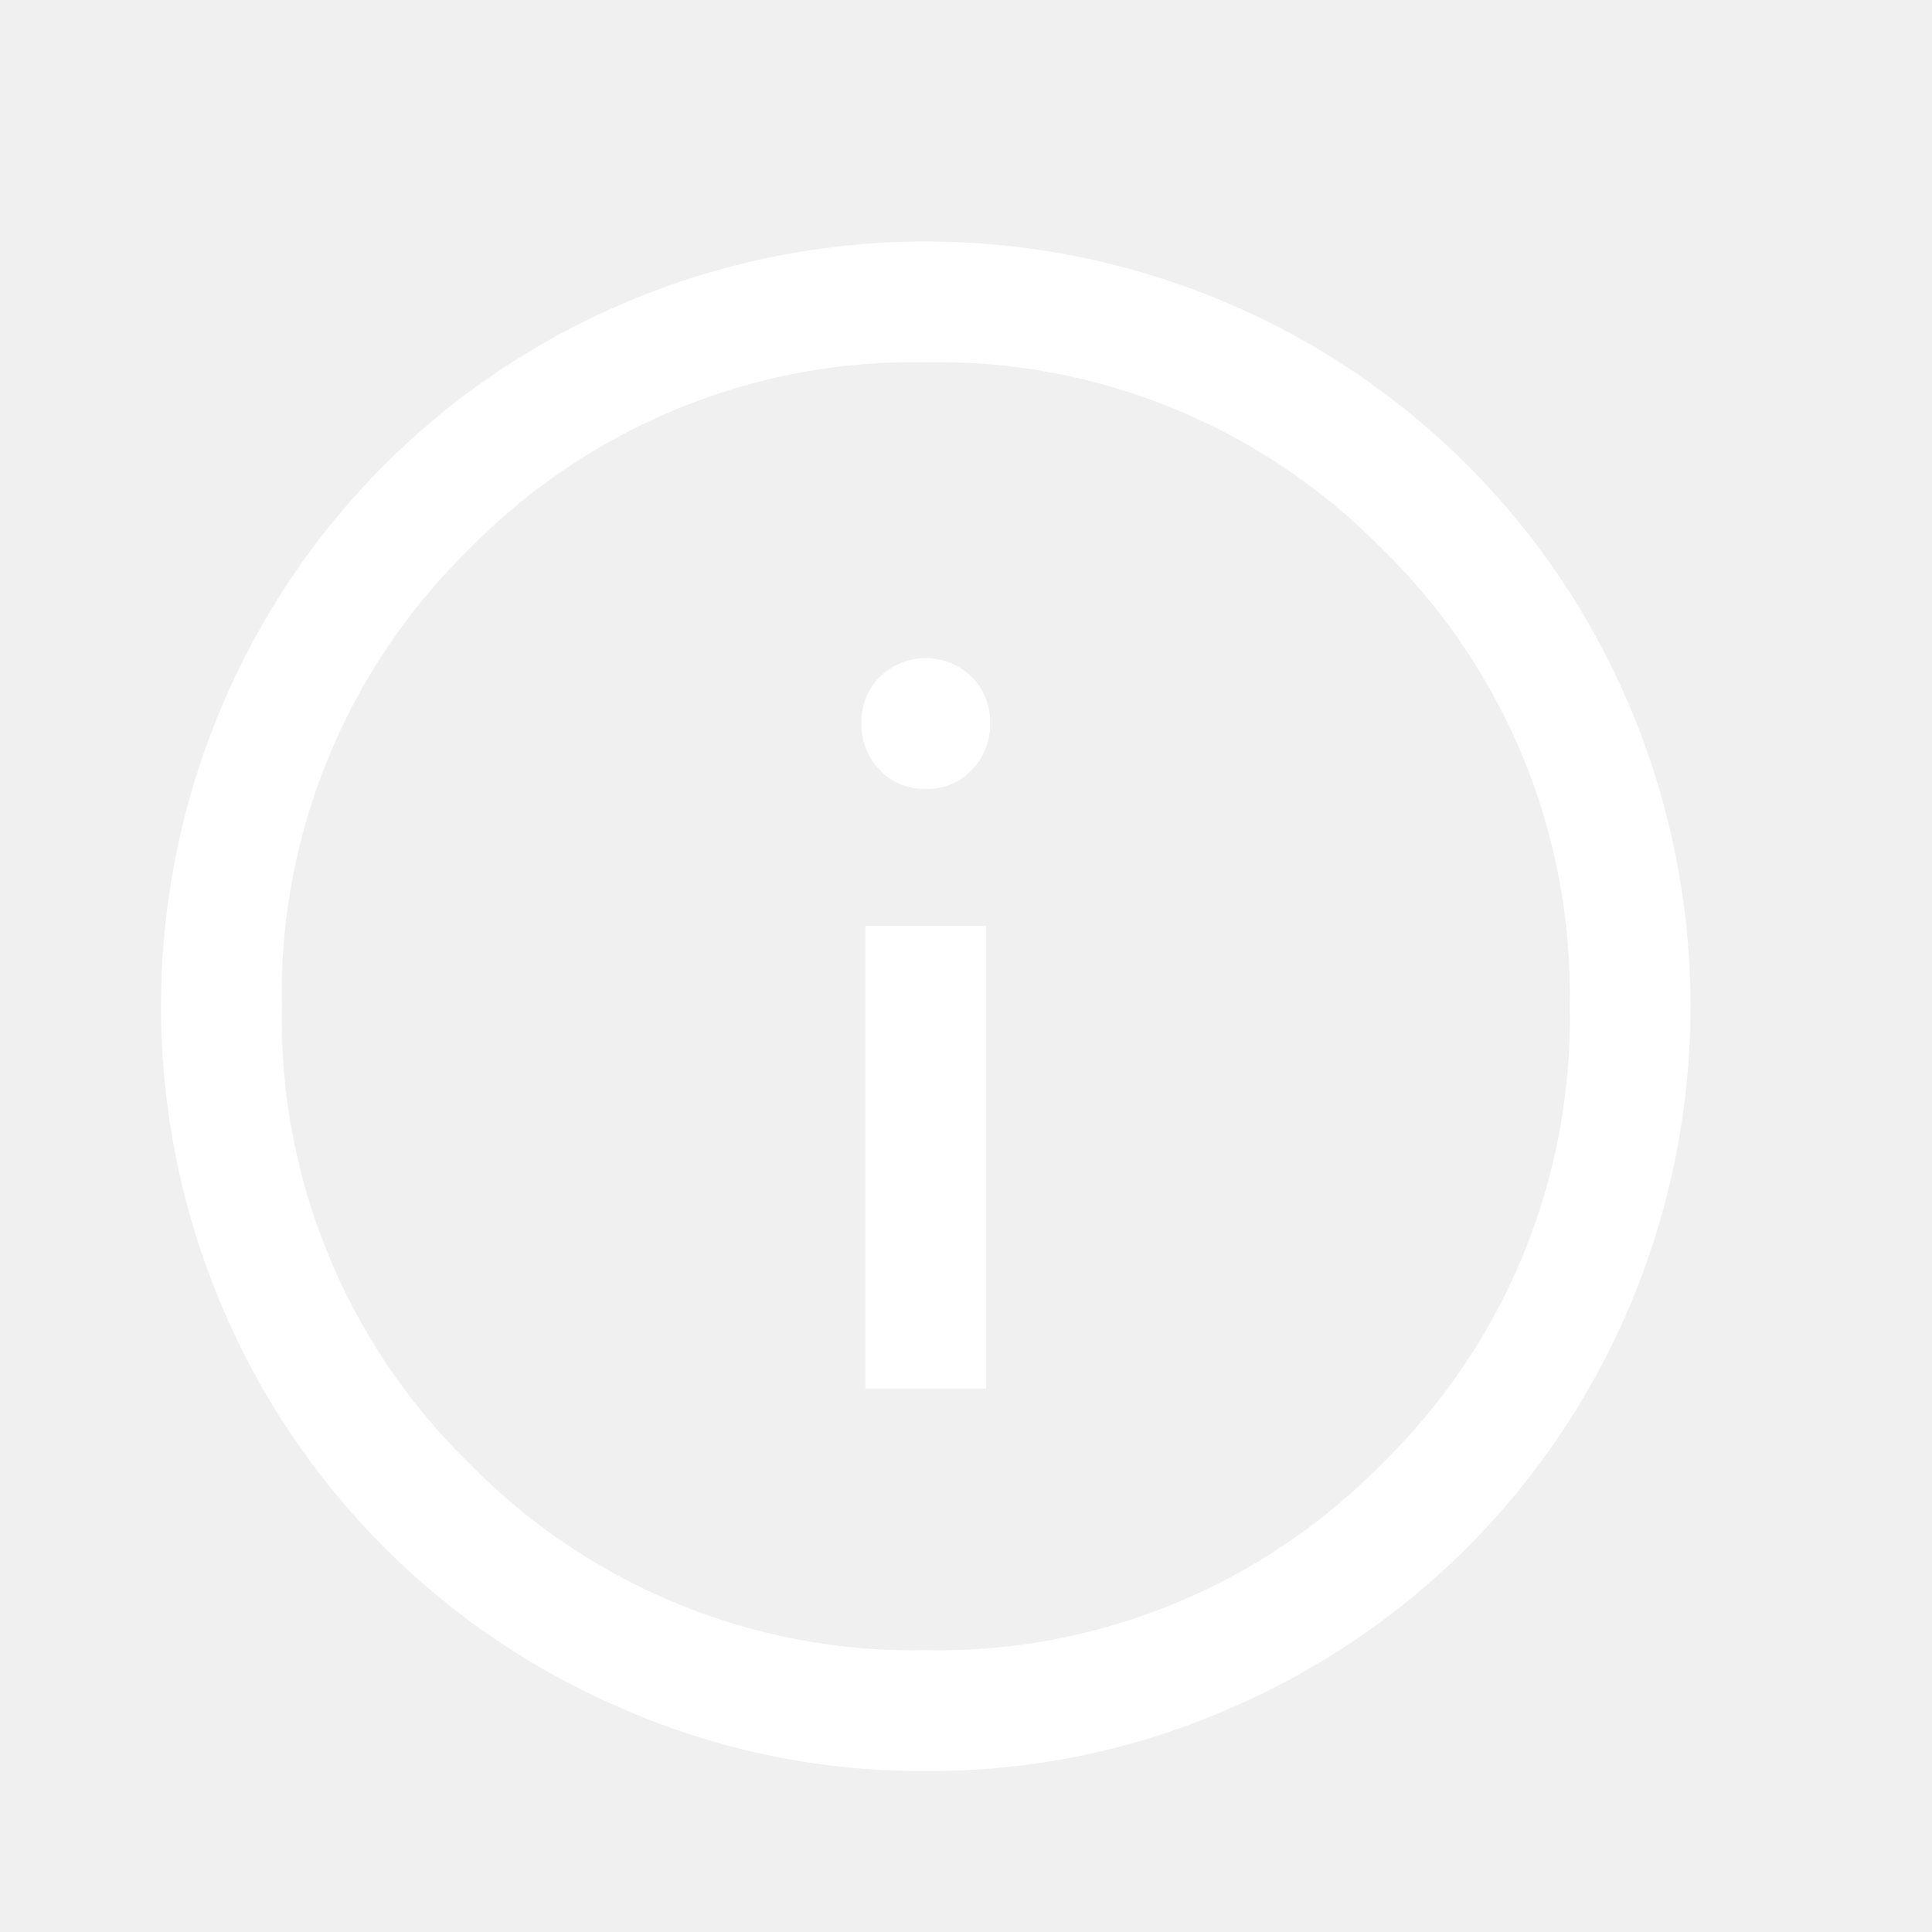
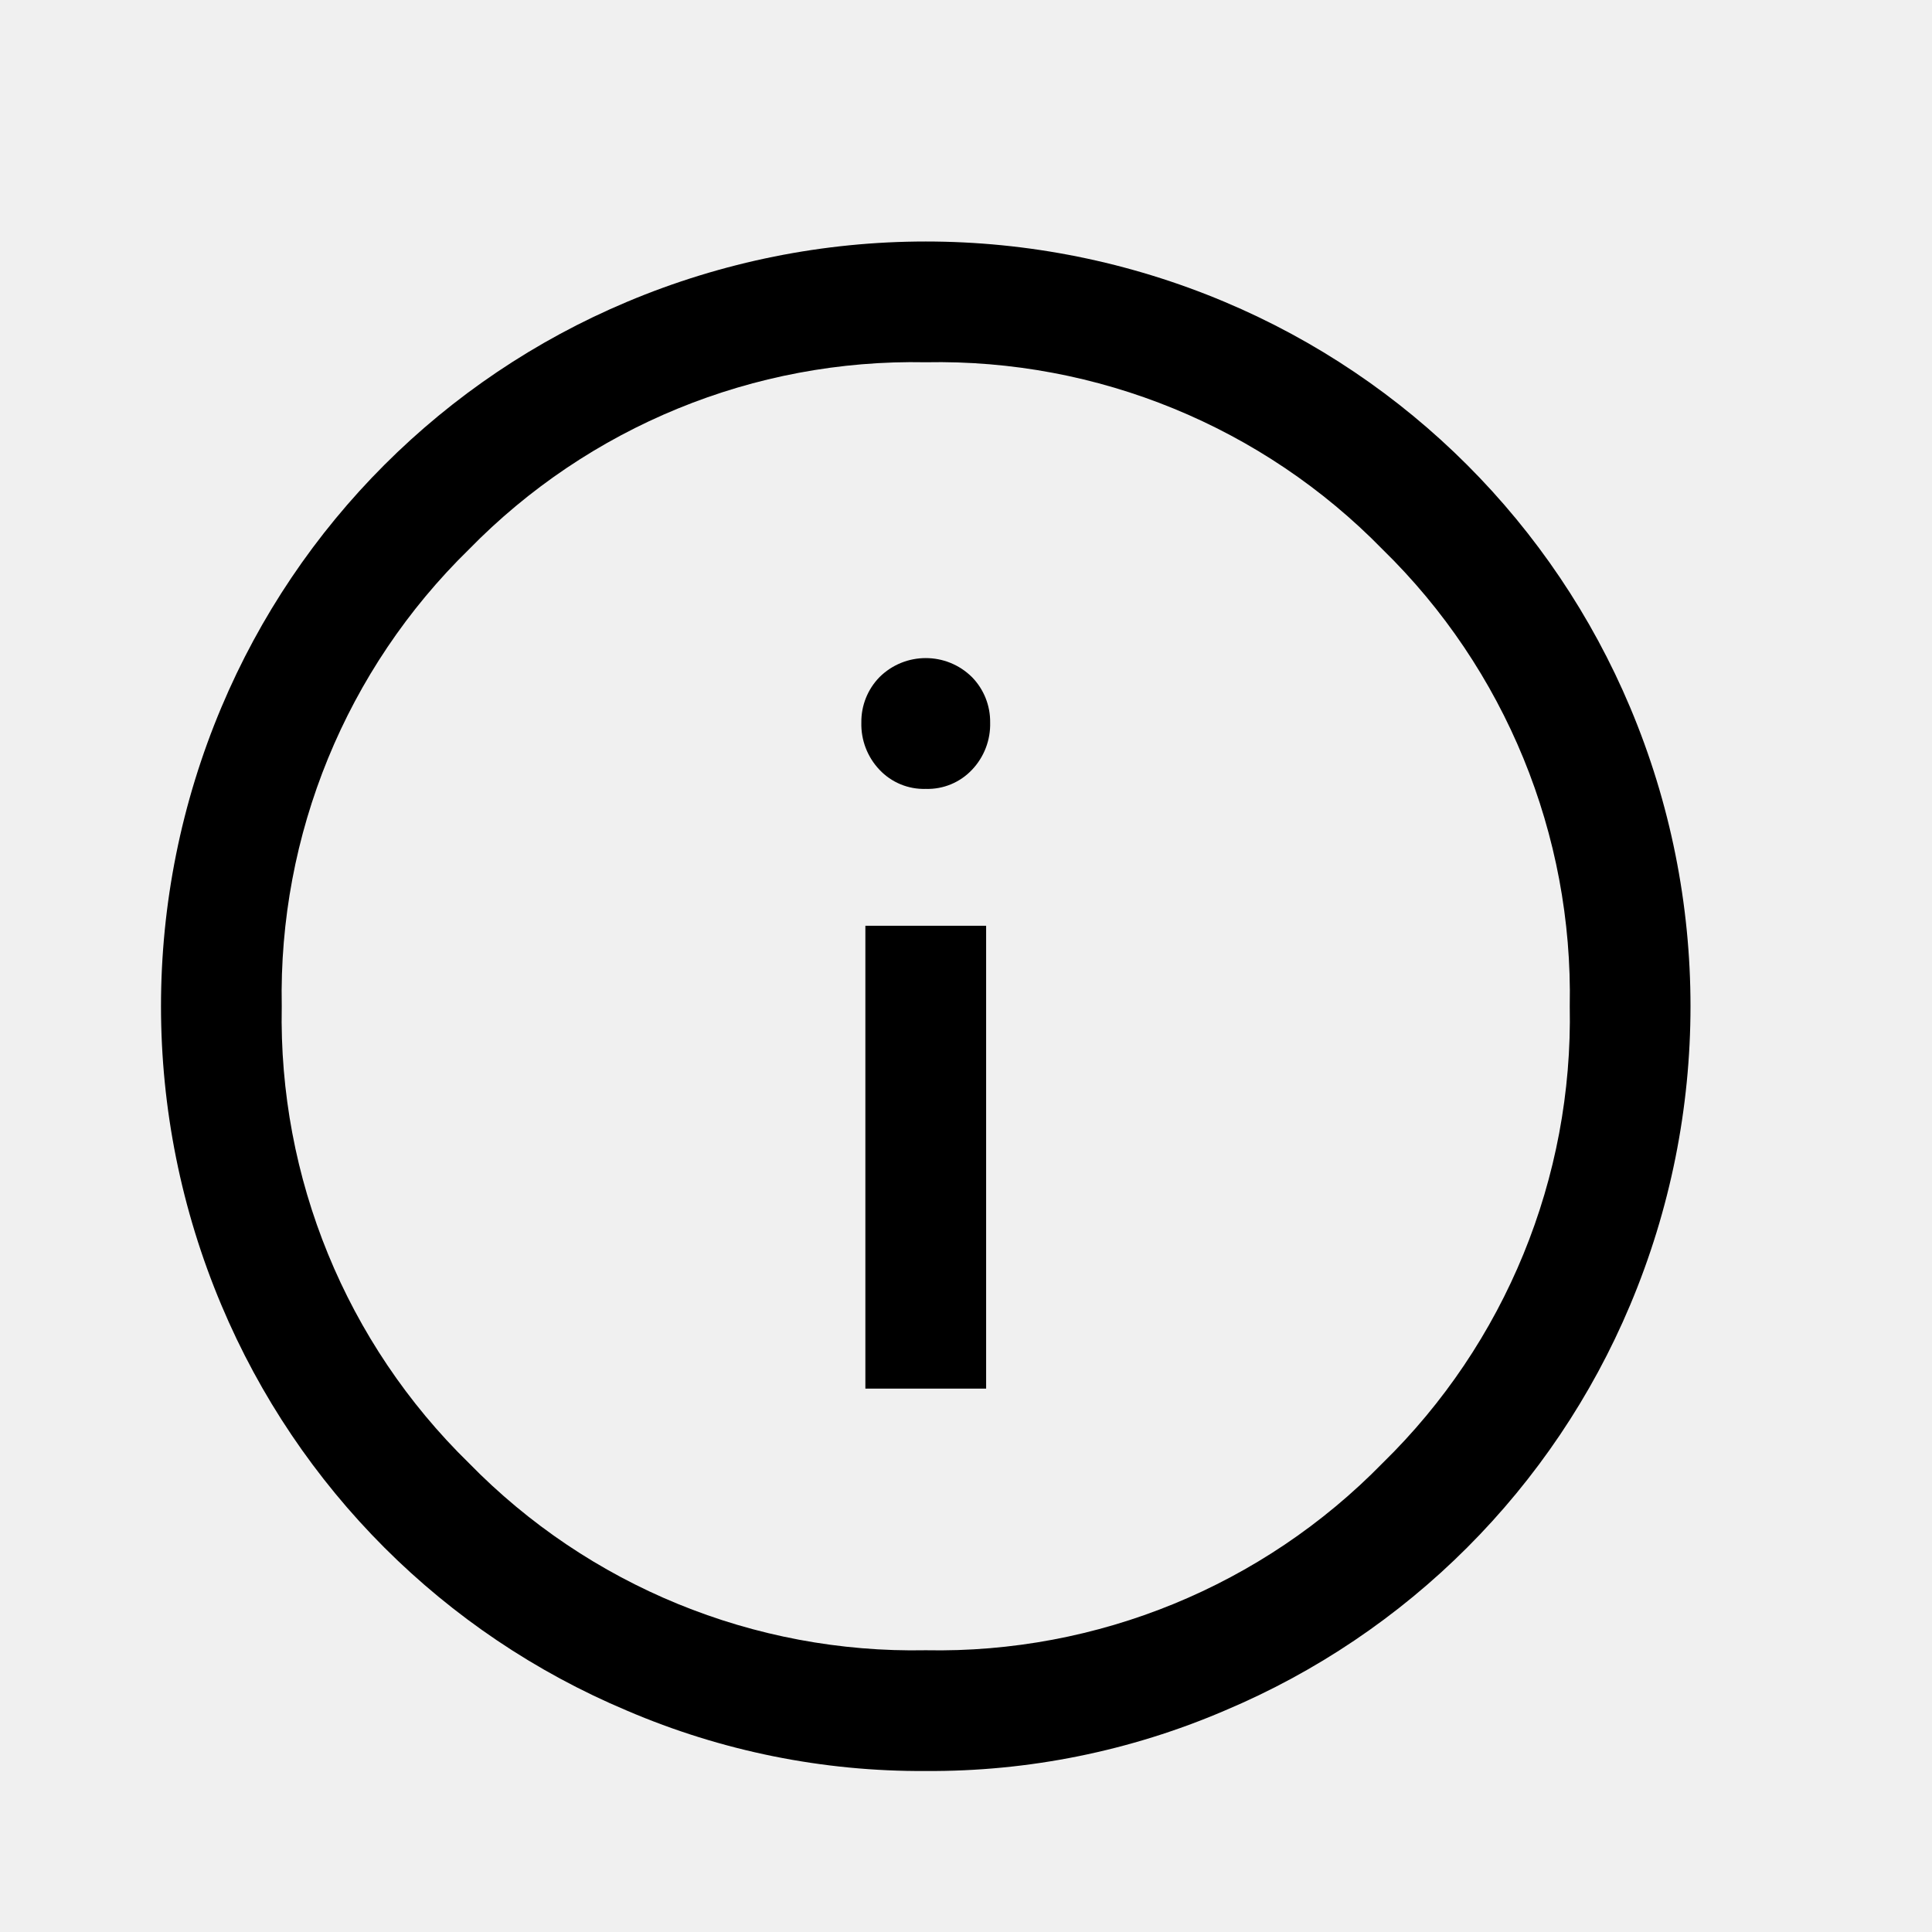
- <svg xmlns="http://www.w3.org/2000/svg" id="B-icon_info_weiß_" data-name="B-icon_info (weiß)" width="24" height="24" viewBox="0 0 24 24">
+ <svg xmlns="http://www.w3.org/2000/svg" id="B-icon_info_weiß_" fill="current" data-name="B-icon_info (weiß)" width="24" height="24" viewBox="0 0 24 24">
  <rect id="Rechteck_308" data-name="Rechteck 308" width="24" height="24" fill="none" />
-   <path id="info_FILL0_wght300_GRAD0_opsz24" d="M11.25,16.75h1.5V11h-1.5ZM12,9.3a.757.757,0,0,0,.575-.238.82.82,0,0,0,.225-.587.792.792,0,0,0-.225-.563.816.816,0,0,0-1.15,0,.792.792,0,0,0-.225.563.82.82,0,0,0,.225.587A.757.757,0,0,0,12,9.3Zm0,12.2a9.263,9.263,0,0,1-3.712-.75A9.432,9.432,0,0,1,3.25,15.712a9.563,9.563,0,0,1,0-7.425A9.435,9.435,0,0,1,8.288,3.25a9.563,9.563,0,0,1,7.425,0A9.437,9.437,0,0,1,20.75,8.287a9.563,9.563,0,0,1,0,7.425,9.435,9.435,0,0,1-5.037,5.038A9.27,9.27,0,0,1,12,21.5ZM12,20a7.721,7.721,0,0,0,5.675-2.325A7.721,7.721,0,0,0,20,12a7.721,7.721,0,0,0-2.325-5.675A7.721,7.721,0,0,0,12,4,7.721,7.721,0,0,0,6.325,6.325,7.721,7.721,0,0,0,4,12a7.721,7.721,0,0,0,2.325,5.675A7.721,7.721,0,0,0,12,20ZM12,12Z" transform="translate(-0.5 0.5)" fill="#fff" />
+   <path id="info_FILL0_wght300_GRAD0_opsz24" d="M11.25,16.75h1.5V11h-1.5ZM12,9.3a.757.757,0,0,0,.575-.238.82.82,0,0,0,.225-.587.792.792,0,0,0-.225-.563.816.816,0,0,0-1.15,0,.792.792,0,0,0-.225.563.82.82,0,0,0,.225.587A.757.757,0,0,0,12,9.3Zm0,12.2a9.263,9.263,0,0,1-3.712-.75A9.432,9.432,0,0,1,3.25,15.712a9.563,9.563,0,0,1,0-7.425A9.435,9.435,0,0,1,8.288,3.25a9.563,9.563,0,0,1,7.425,0A9.437,9.437,0,0,1,20.75,8.287a9.563,9.563,0,0,1,0,7.425,9.435,9.435,0,0,1-5.037,5.038A9.27,9.27,0,0,1,12,21.5ZM12,20a7.721,7.721,0,0,0,5.675-2.325A7.721,7.721,0,0,0,20,12a7.721,7.721,0,0,0-2.325-5.675A7.721,7.721,0,0,0,12,4,7.721,7.721,0,0,0,6.325,6.325,7.721,7.721,0,0,0,4,12a7.721,7.721,0,0,0,2.325,5.675A7.721,7.721,0,0,0,12,20ZM12,12Z" transform="translate(-0.5 0.5)" fill="current" />
</svg>
